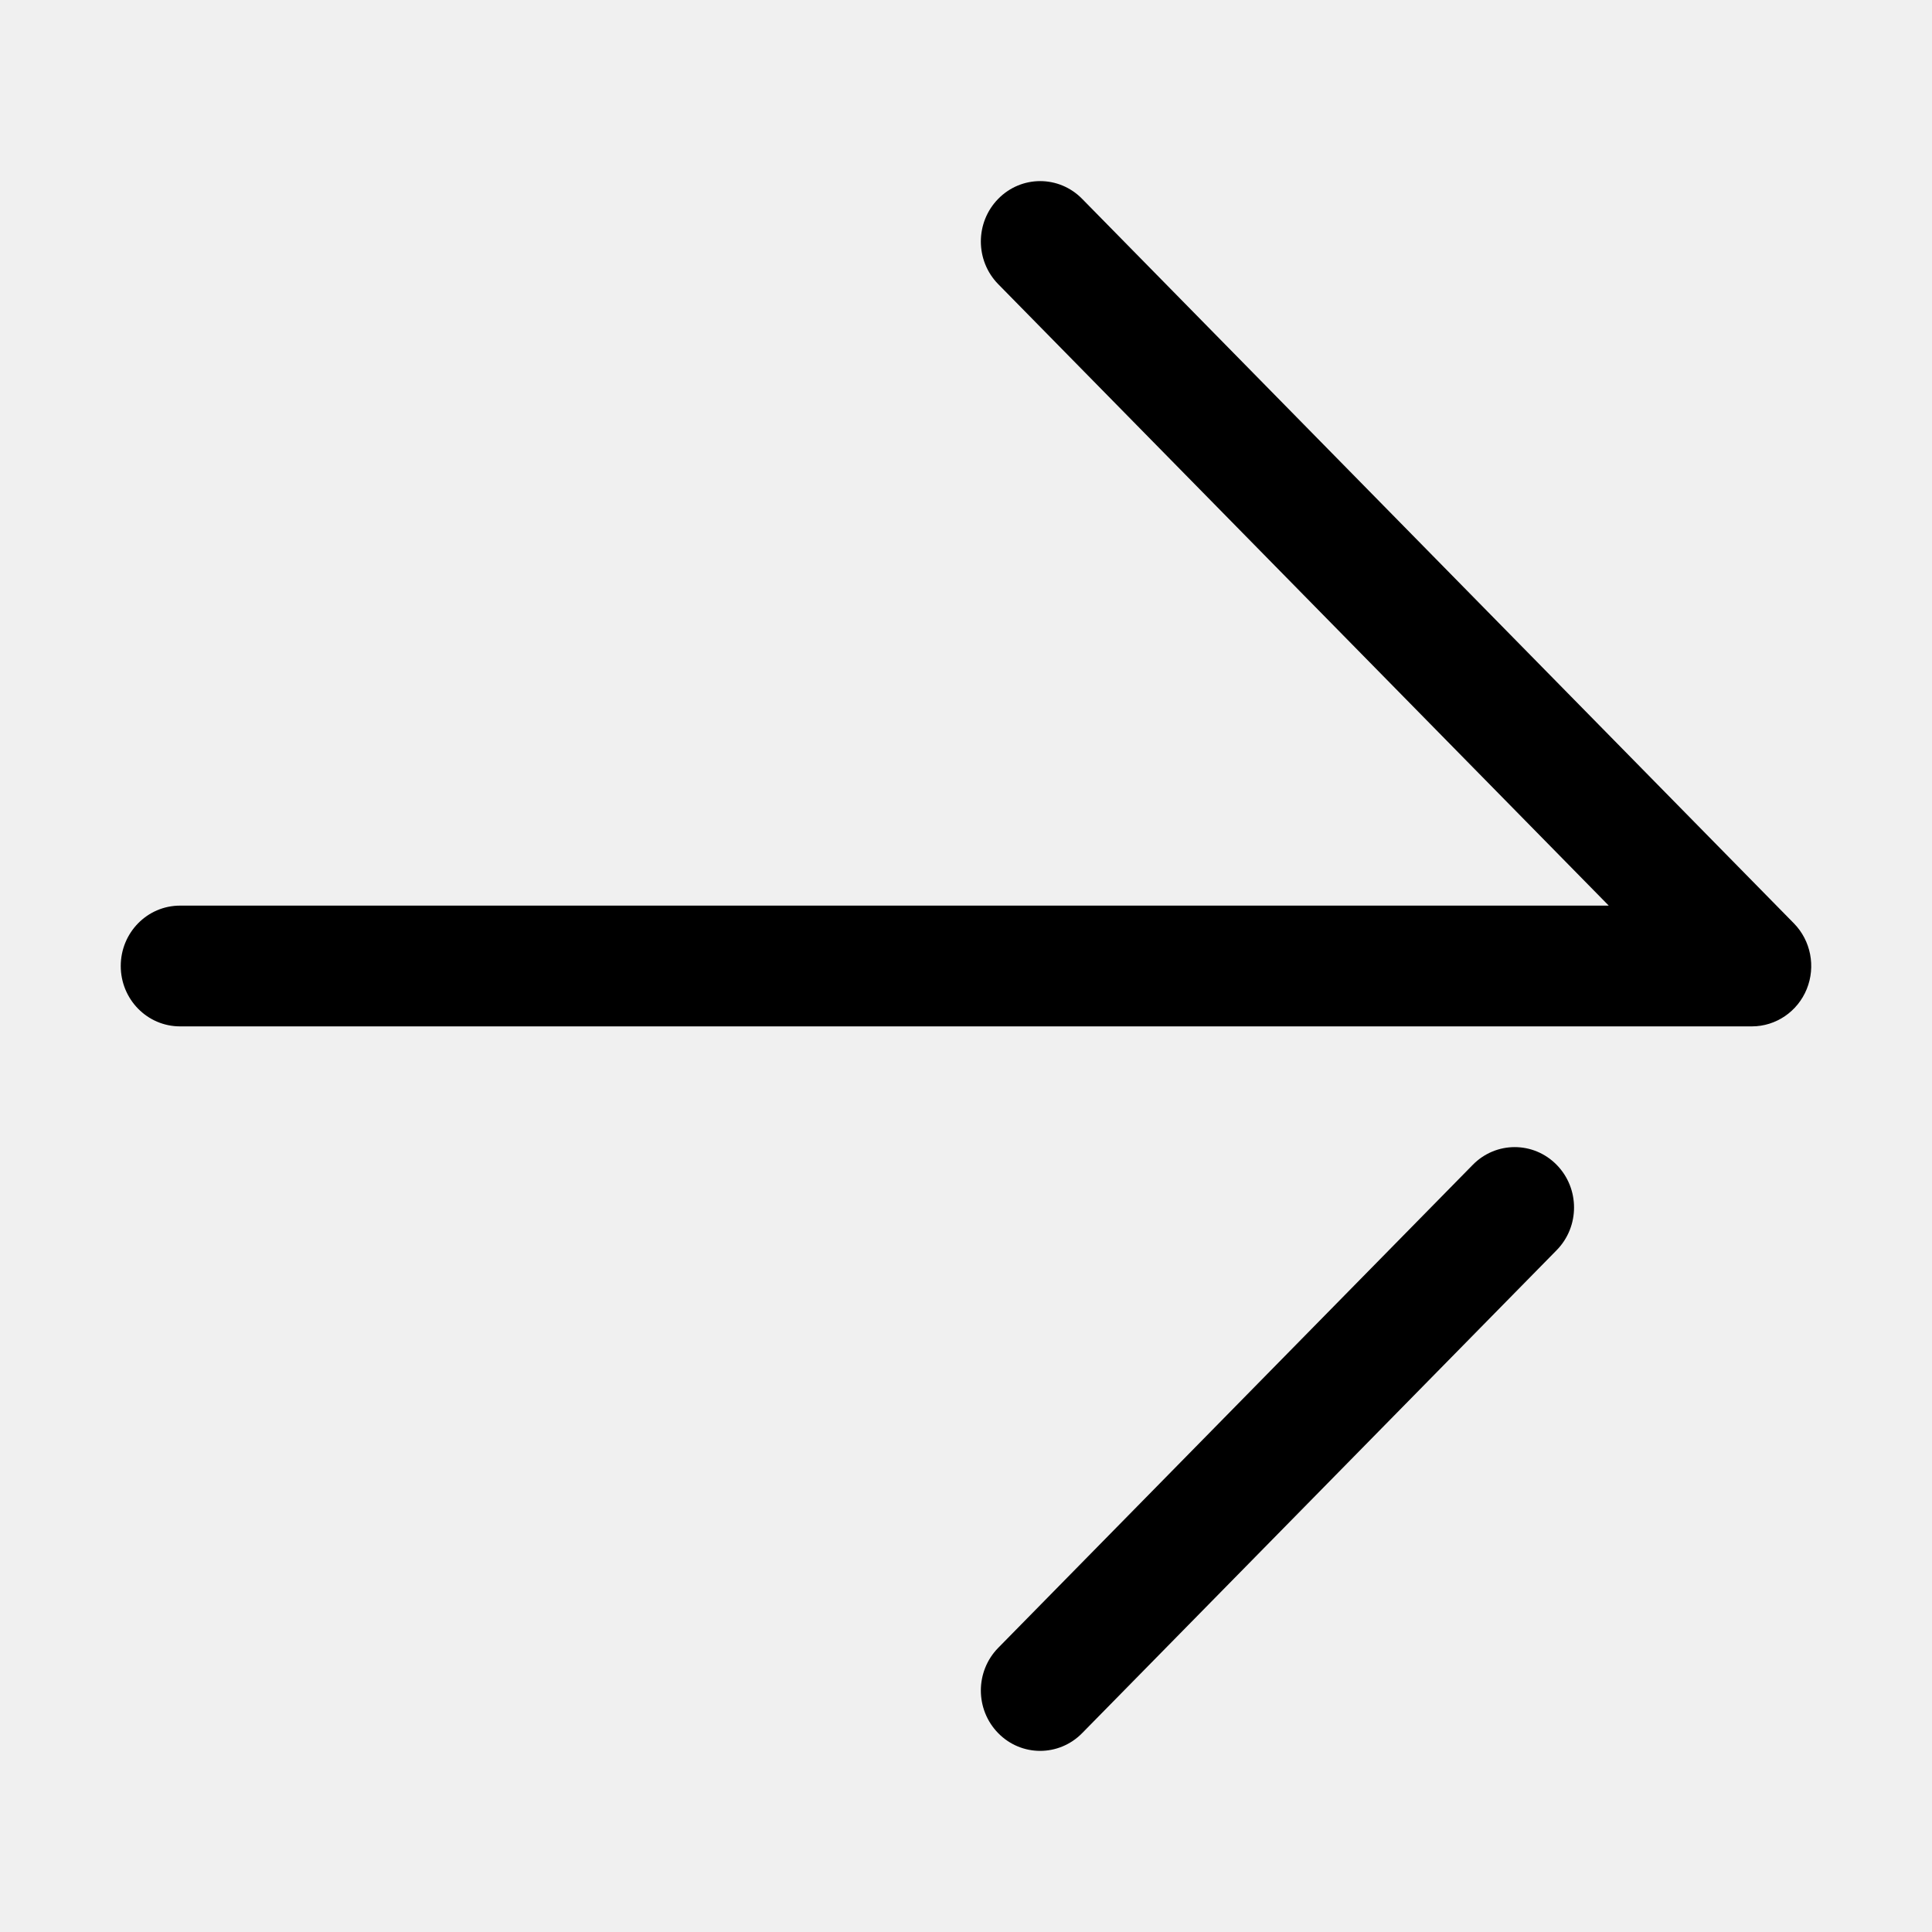
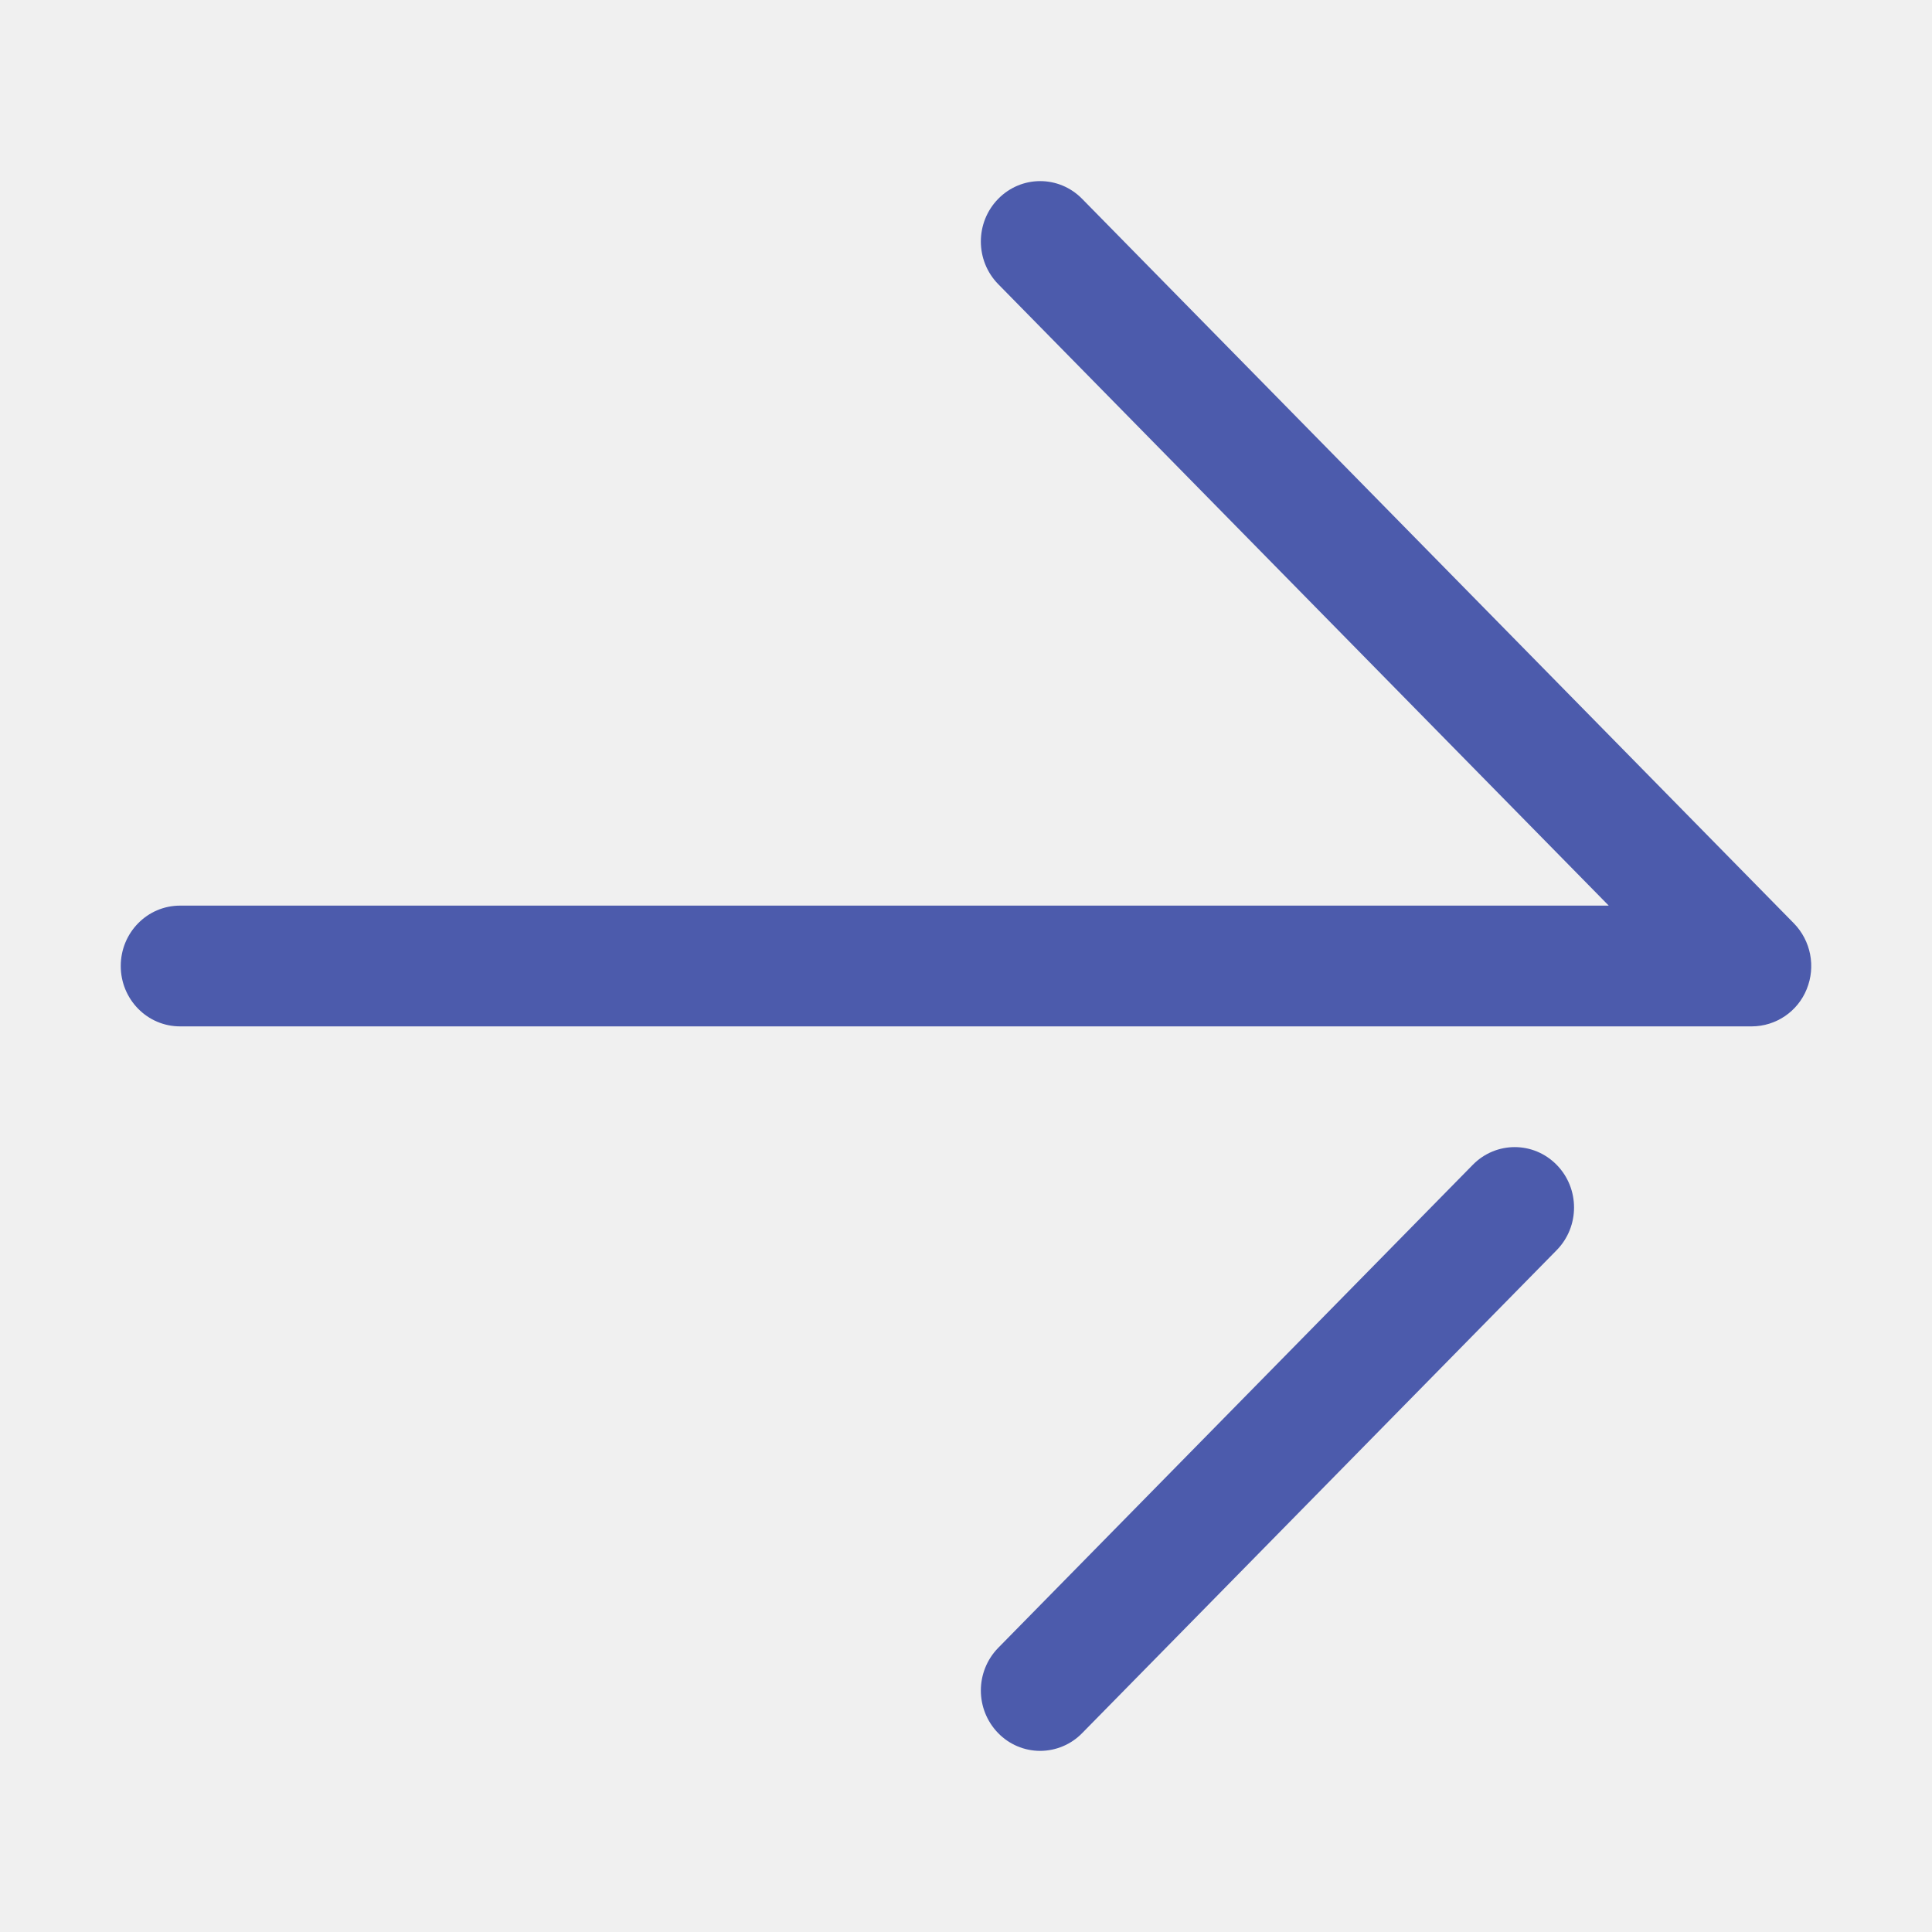
- <svg xmlns="http://www.w3.org/2000/svg" enable-background="new 0 0 32 32" height="32px" id="Layer_1" version="1.1" viewBox="0 0 32 32" width="32px" xml:space="preserve">
-   <g>
-     <polyline fill="none" points="   649,137.999 675,137.999 675,155.999 661,155.999  " stroke="#FFFFFF" stroke-linecap="round" stroke-linejoin="round" stroke-miterlimit="10" stroke-width="2" />
-     <polyline fill="none" points="   653,155.999 649,155.999 649,141.999  " stroke="#FFFFFF" stroke-linecap="round" stroke-linejoin="round" stroke-miterlimit="10" stroke-width="2" />
-     <polyline fill="none" points="   661,156 653,162 653,156  " stroke="#FFFFFF" stroke-linecap="round" stroke-linejoin="round" stroke-miterlimit="10" stroke-width="2" />
-   </g>
-   <g>
-     <g>
-       <path d="M2.982,17h26.035c0.397,0,0.756-0.244,0.908-0.617c0.152-0.374,0.068-0.804-0.213-1.09l-11.789-12    c-0.384-0.391-1.005-0.391-1.389,0s-0.384,1.023,0,1.414L26.646,15H2.982C2.439,15,2,15.448,2,16S2.439,17,2.982,17z" />
-     </g>
-     <g>
-       <path d="M17.228,29c0.251,0,0.503-0.098,0.695-0.293l7.86-8c0.384-0.391,0.384-1.023,0-1.414s-1.005-0.391-1.389,0l-7.86,8    c-0.384,0.391-0.384,1.023,0,1.414C16.725,28.902,16.977,29,17.228,29z" />
-     </g>
-   </g>
+ <svg xmlns="http://www.w3.org/2000/svg" viewBox="0 0 32 32" xml:space="preserve">
+   <g fill="none" stroke="#FFFFFF" stroke-linecap="round" stroke-linejoin="round" stroke-miterlimit="10" stroke-width="2" class="stroke-ffffff" />
+   <path d="M2.982 17h26.035a.984.984 0 0 0 .908-.617 1.013 1.013 0 0 0-.213-1.09l-11.789-12c-.384-.391-1.005-.391-1.389 0s-.384 1.023 0 1.414L26.646 15H2.982C2.439 15 2 15.448 2 16s.439 1 .982 1zM17.228 29a.974.974 0 0 0 .695-.293l7.86-8c.384-.391.384-1.023 0-1.414s-1.005-.391-1.389 0l-7.86 8a1.012 1.012 0 0 0 0 1.414.97.97 0 0 0 .694.293z" fill="#4c5bac" class="fill-000000" />
</svg>
